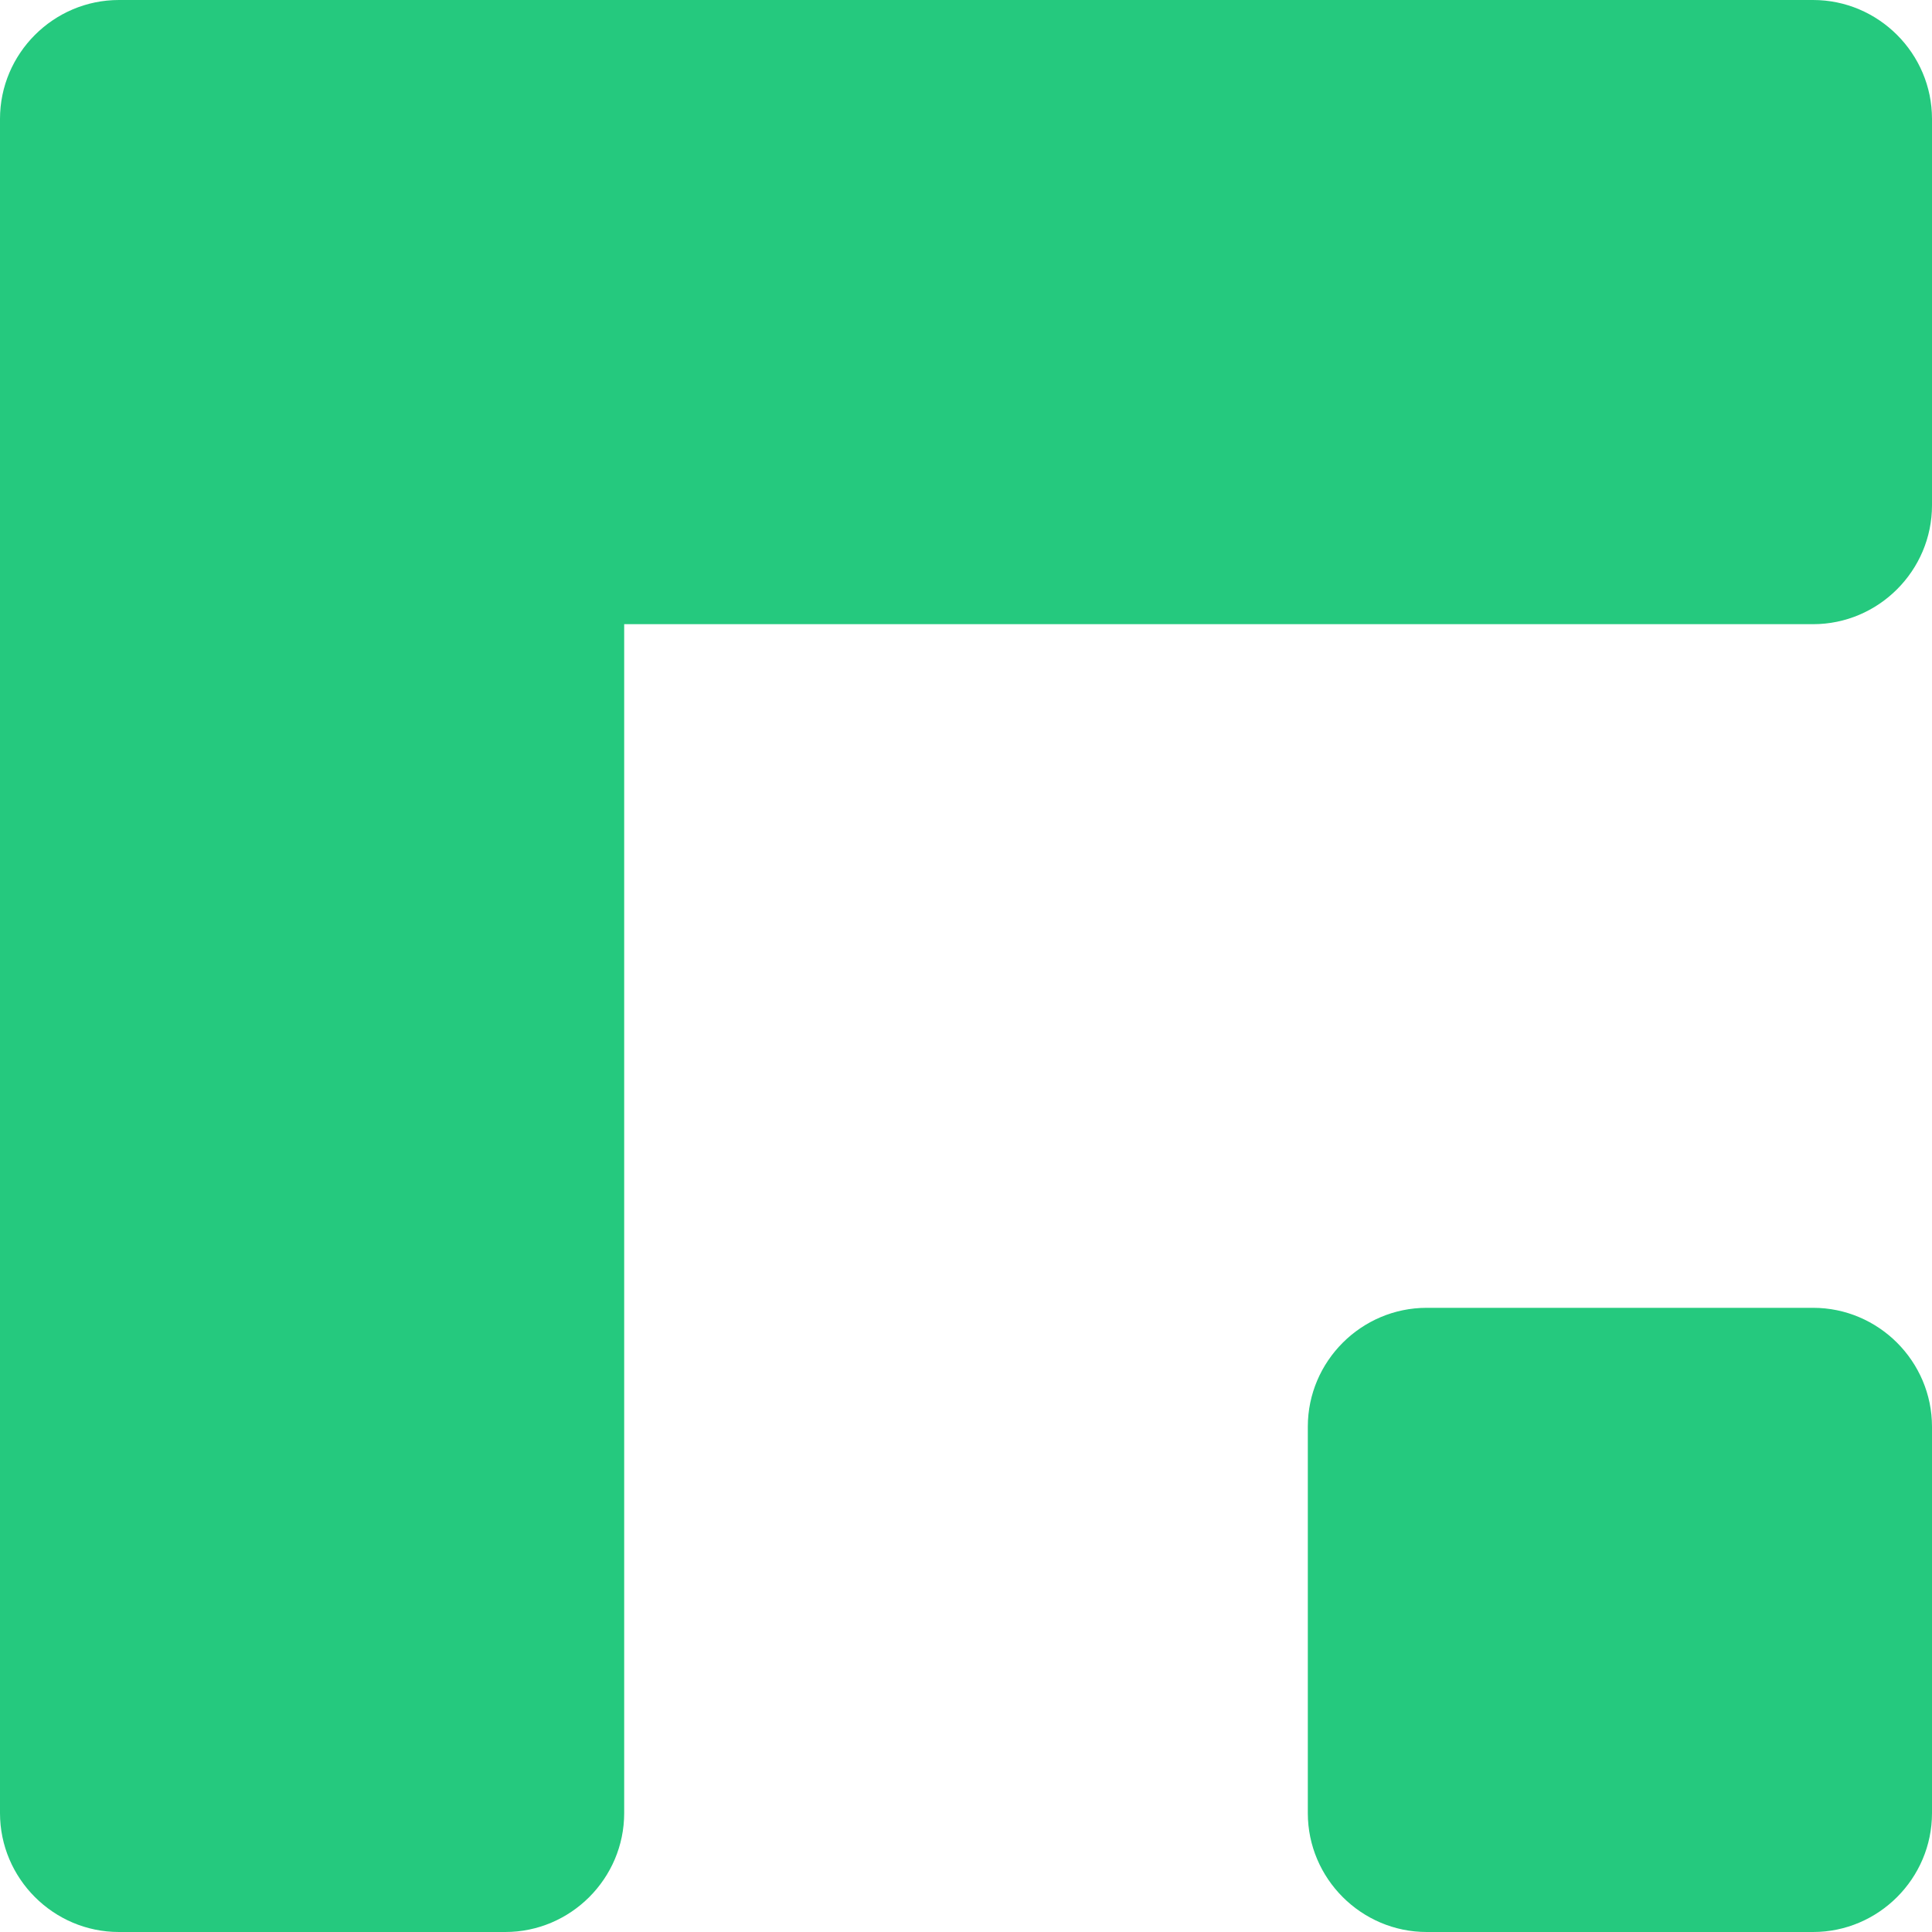
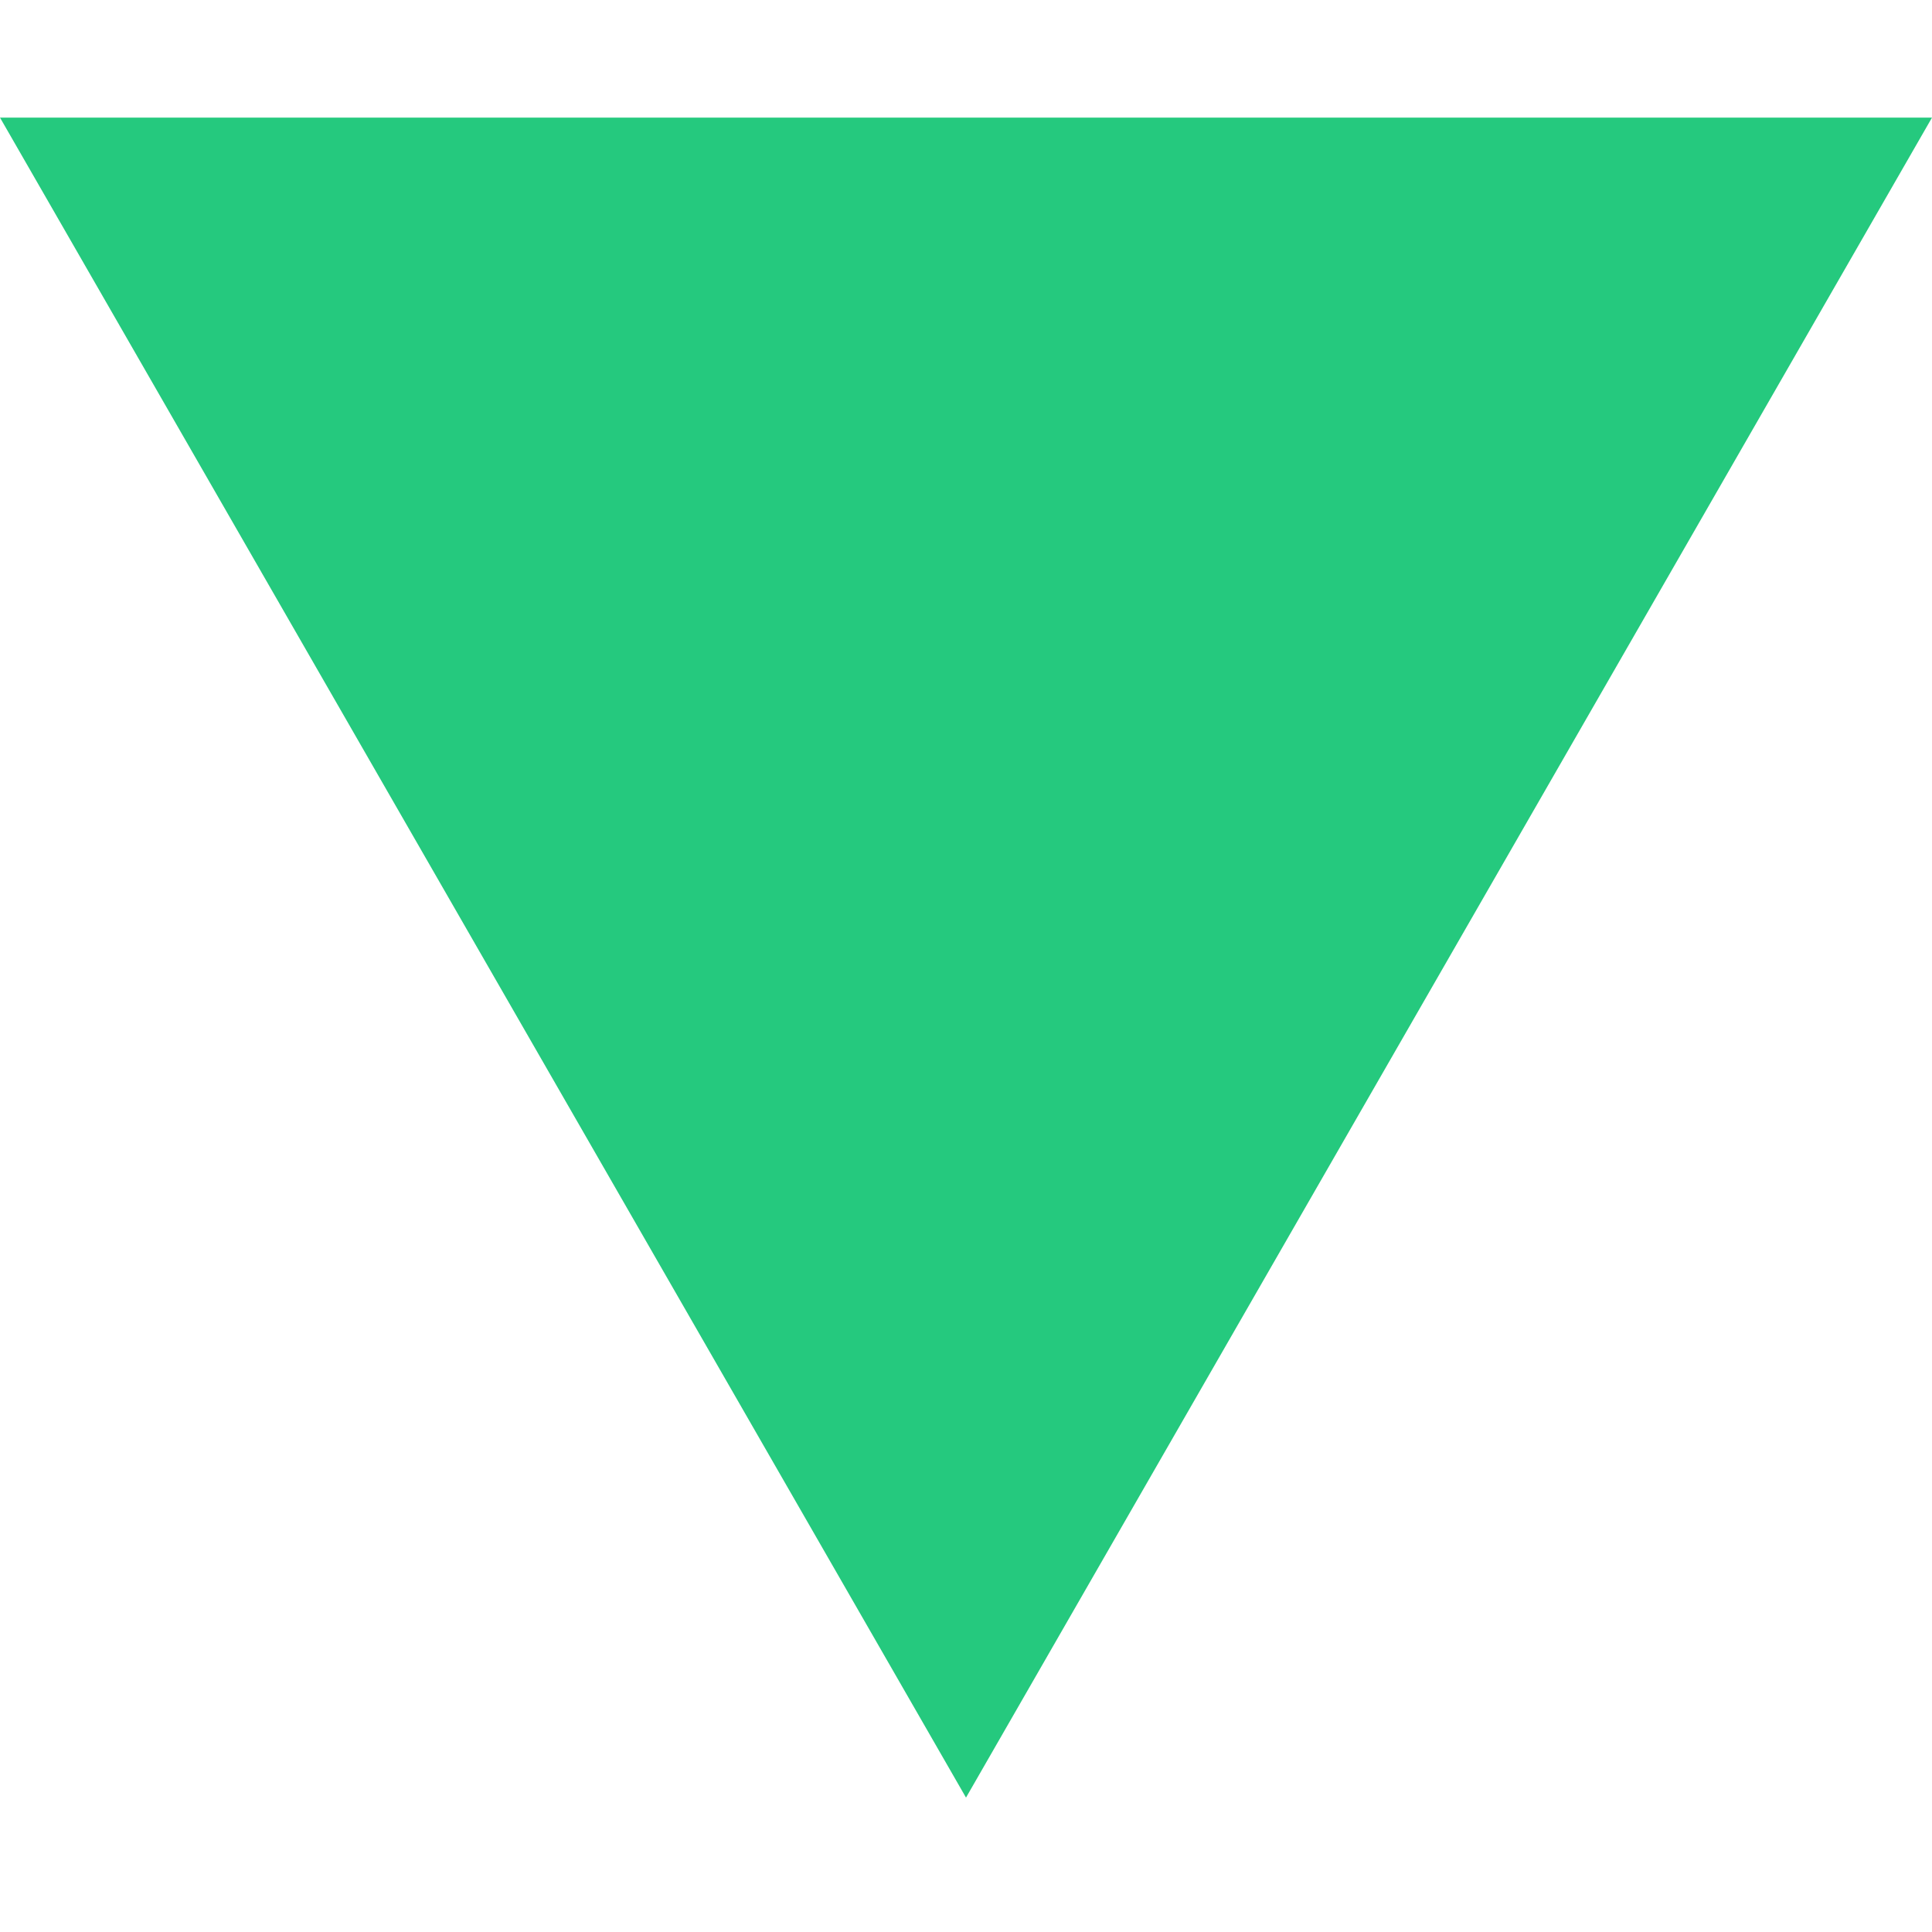
- <svg xmlns="http://www.w3.org/2000/svg" width="512" height="512" viewBox="0 0 512 512" fill="none">
-   <path d="M31.508 0C14.178 0 0 14.178 0 31.508V480.492C0 497.822 14.178 512 31.508 512H133.908C151.237 512 165.415 497.822 165.415 480.492V165.415H480.492C497.822 165.415 512 151.237 512 133.908V31.508C512 14.178 497.822 0 480.492 0H31.508ZM378.092 346.585C360.763 346.585 346.585 360.763 346.585 378.092V480.492C346.585 497.822 360.763 512 378.092 512H480.492C497.822 512 512 497.822 512 480.492V378.092C512 360.763 497.822 346.585 480.492 346.585H378.092Z" fill="#25C97E" />
+ <svg xmlns="http://www.w3.org/2000/svg" width="500" height="500" viewBox="0 0 500 500" fill="none">
+   <path fill-rule="evenodd" clip-rule="evenodd" d="M250 465.217L0 30.435L500 30.435L250 465.217Z" fill="#25C97E" />
</svg>
